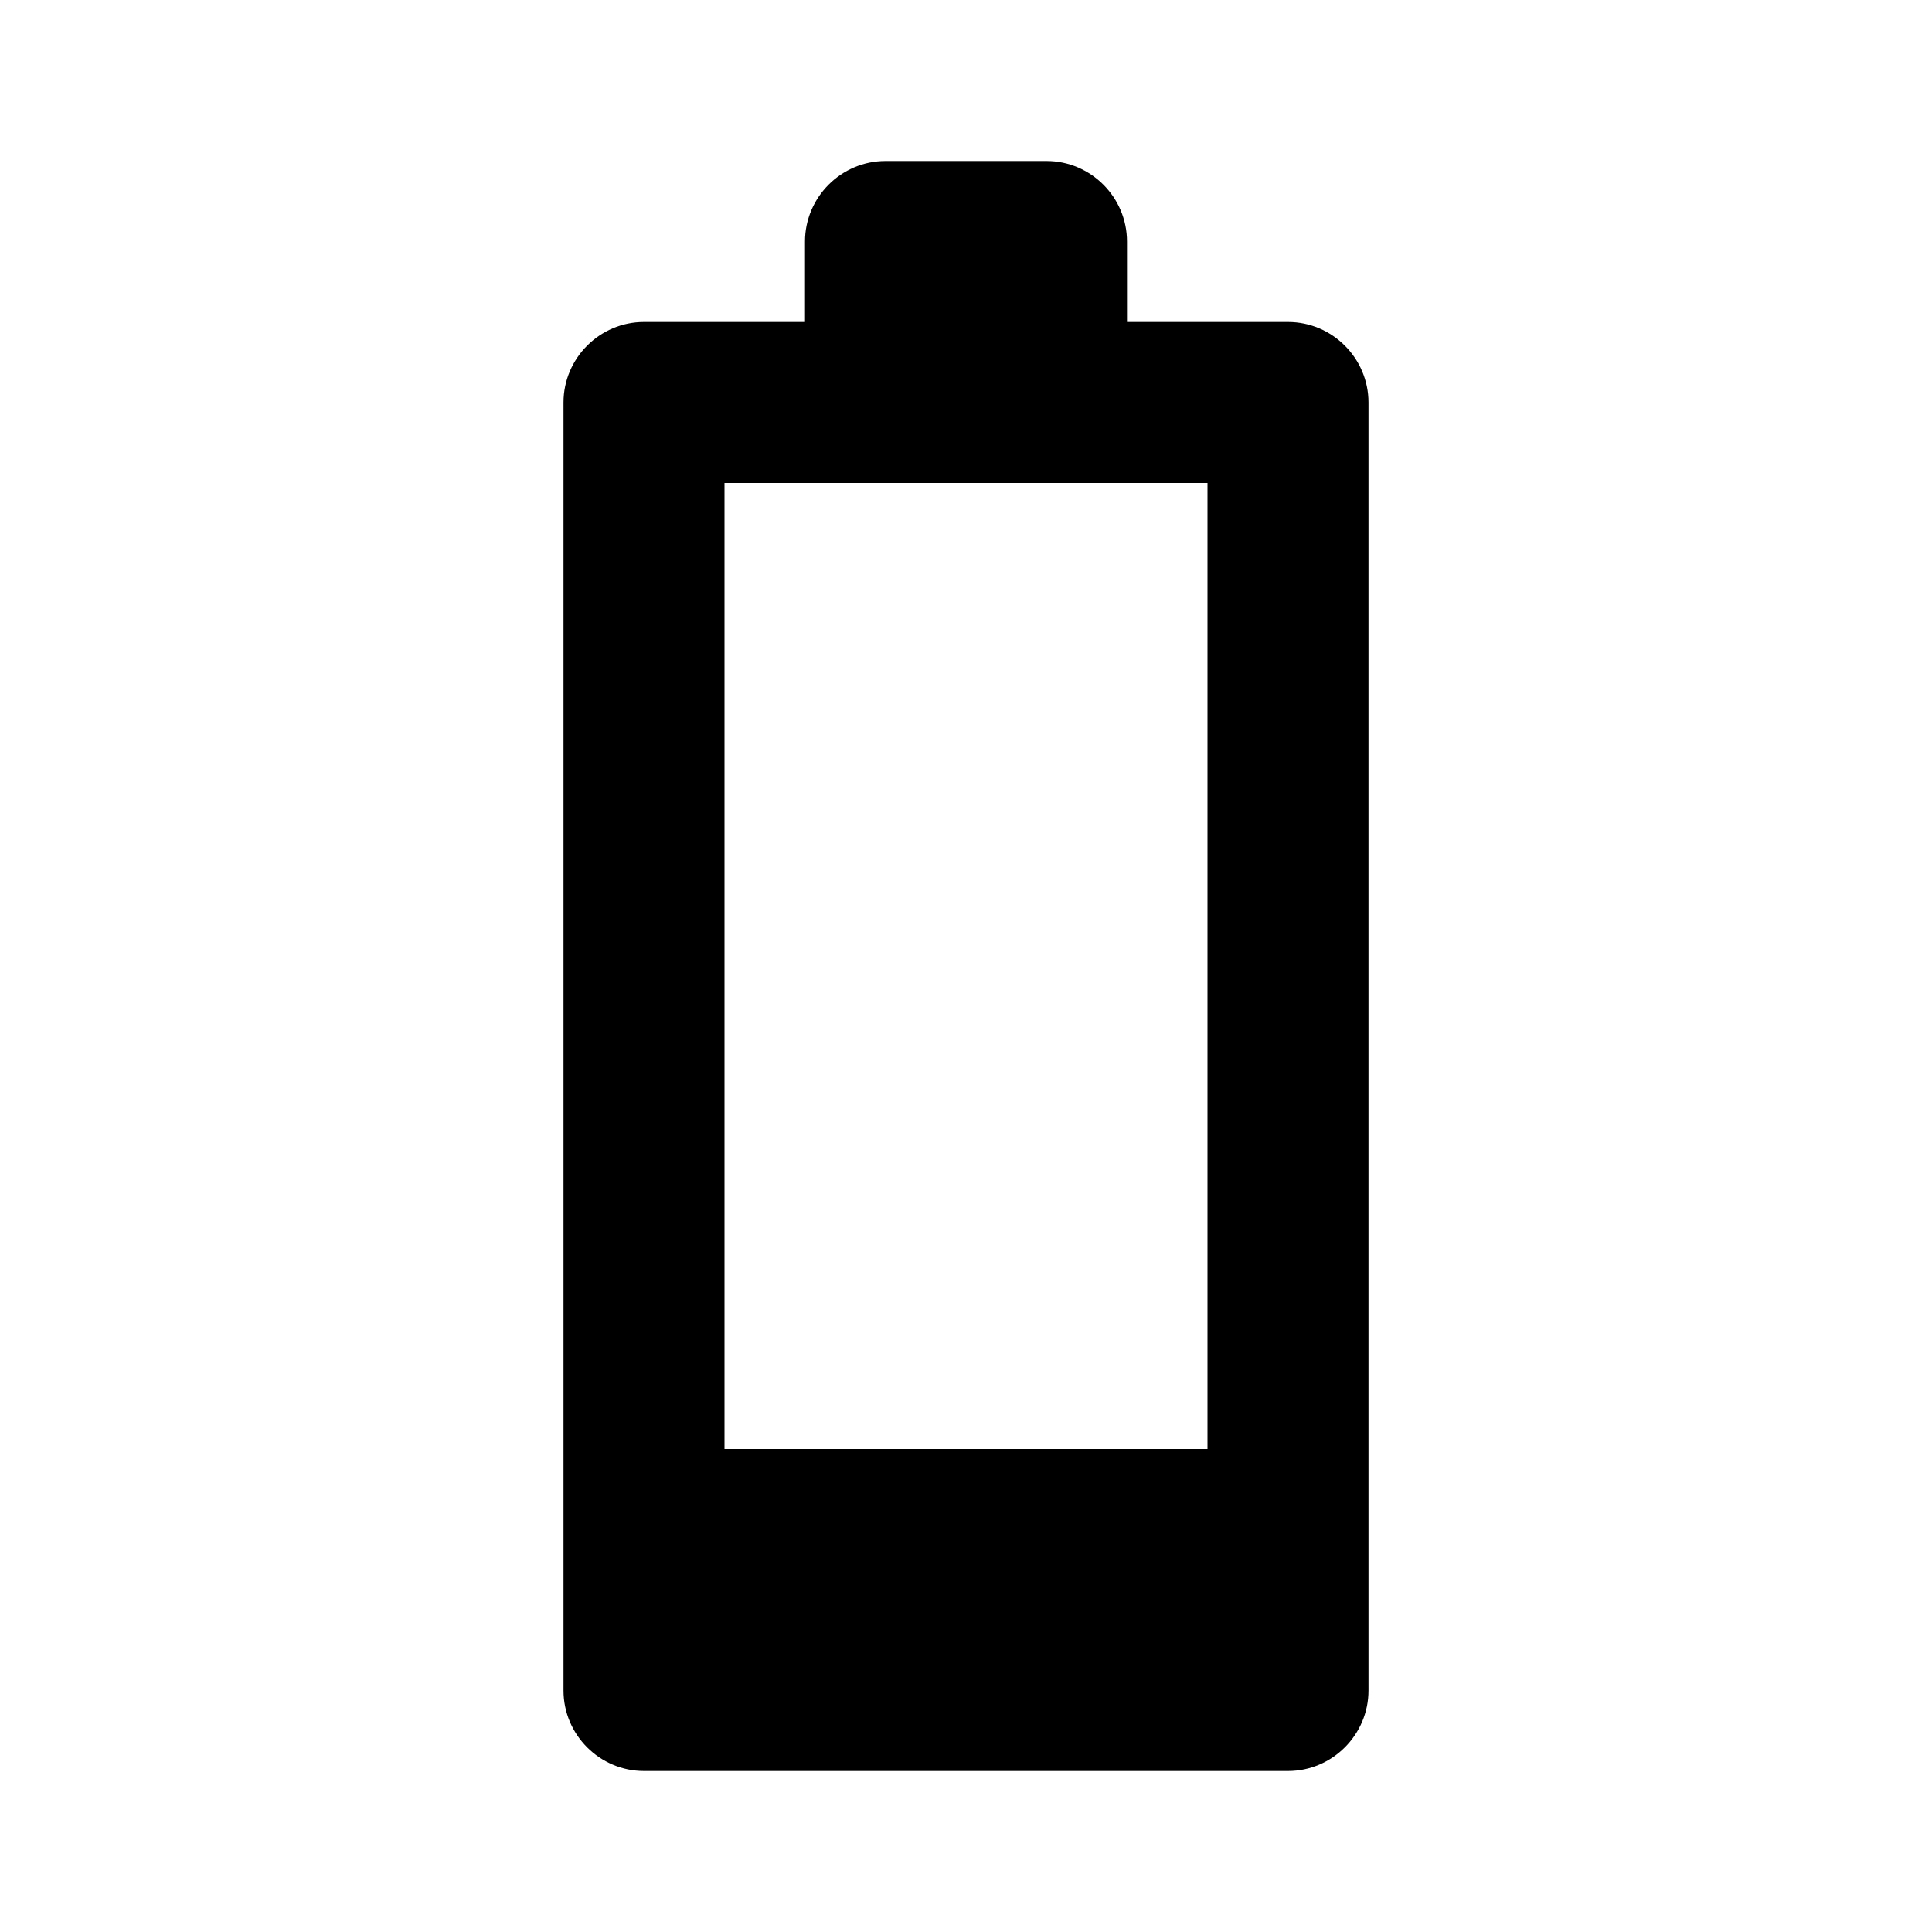
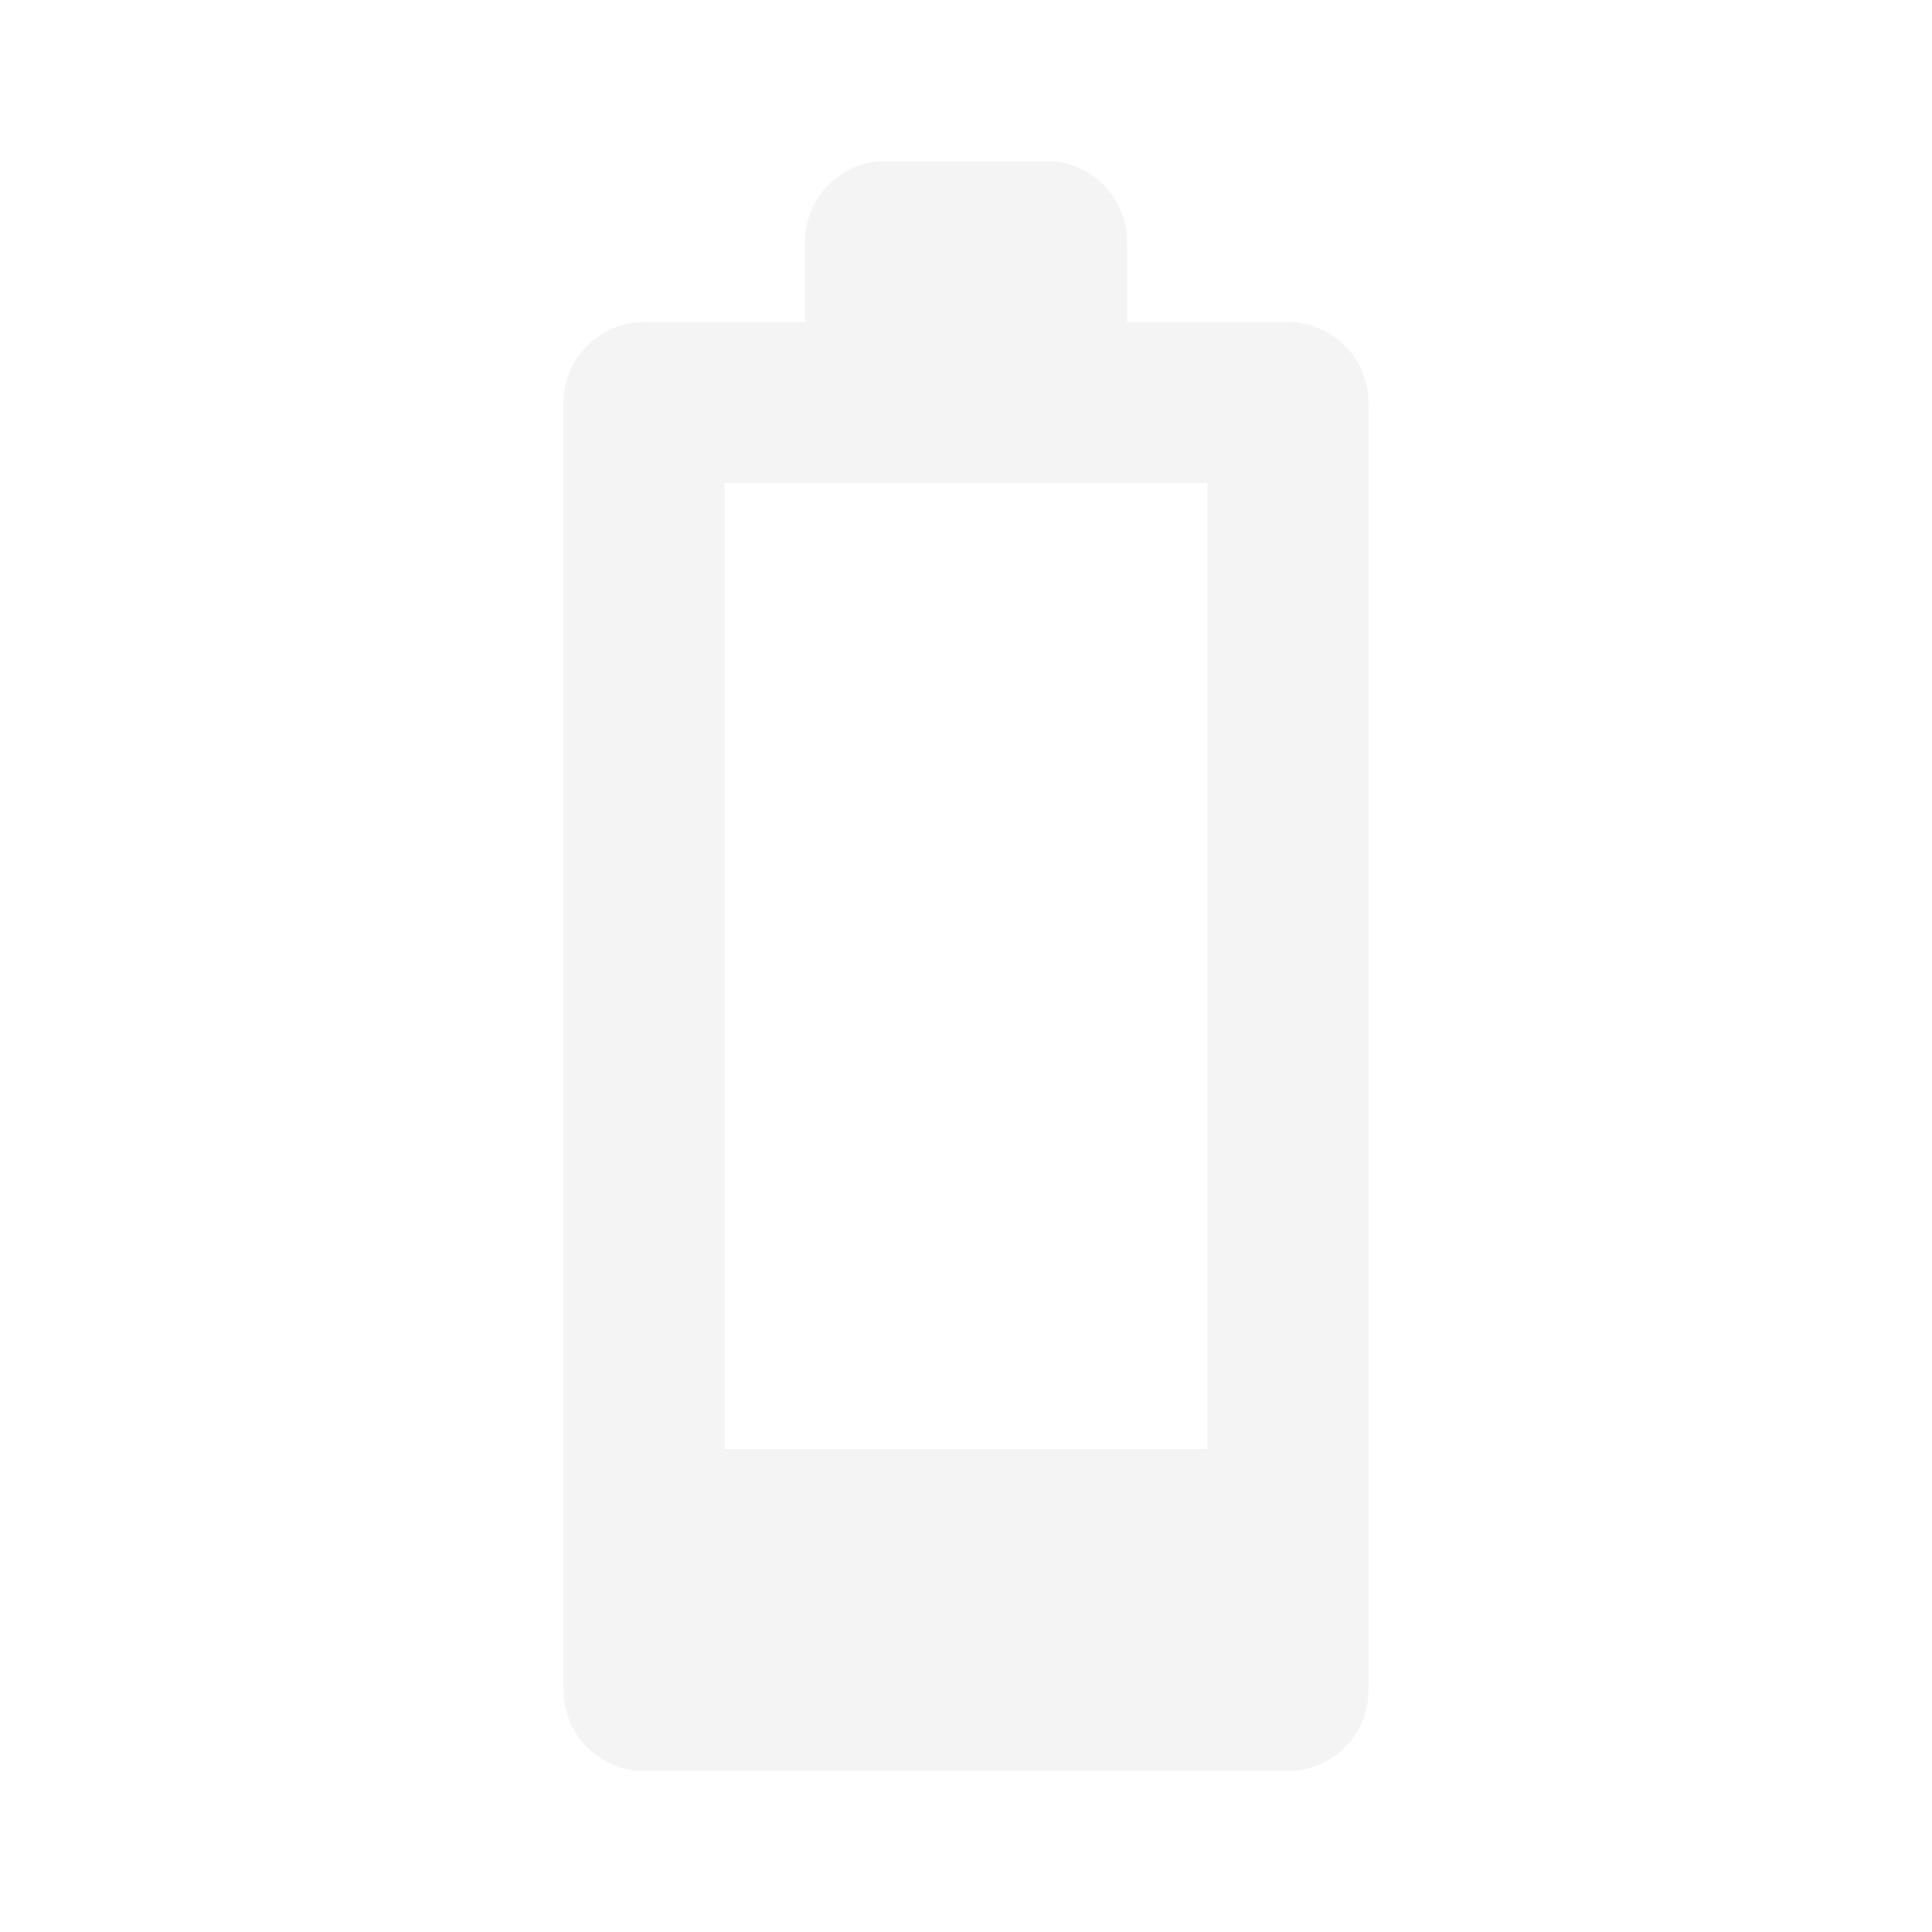
- <svg xmlns="http://www.w3.org/2000/svg" enable-background="new 0 0 24 24" height="24px" viewBox="0 0 24 24" width="24px" fill="#000000">
+ <svg xmlns="http://www.w3.org/2000/svg" enable-background="new 0 0 24 24" height="24px" viewBox="0 0 24 24" width="24px" fill="#f4f4f4">
  <g>
    <rect fill="none" height="24" width="24" />
    <rect fill="none" height="24" width="24" />
  </g>
  <g>
    <path d="M17,5v16c0,0.55-0.45,1-1,1H8c-0.55,0-1-0.45-1-1V5c0-0.55,0.45-1,1-1h2V3c0-0.55,0.45-1,1-1h2c0.55,0,1,0.45,1,1v1h2 C16.55,4,17,4.45,17,5z M15,6H9v12h6V6z" />
  </g>
</svg>
